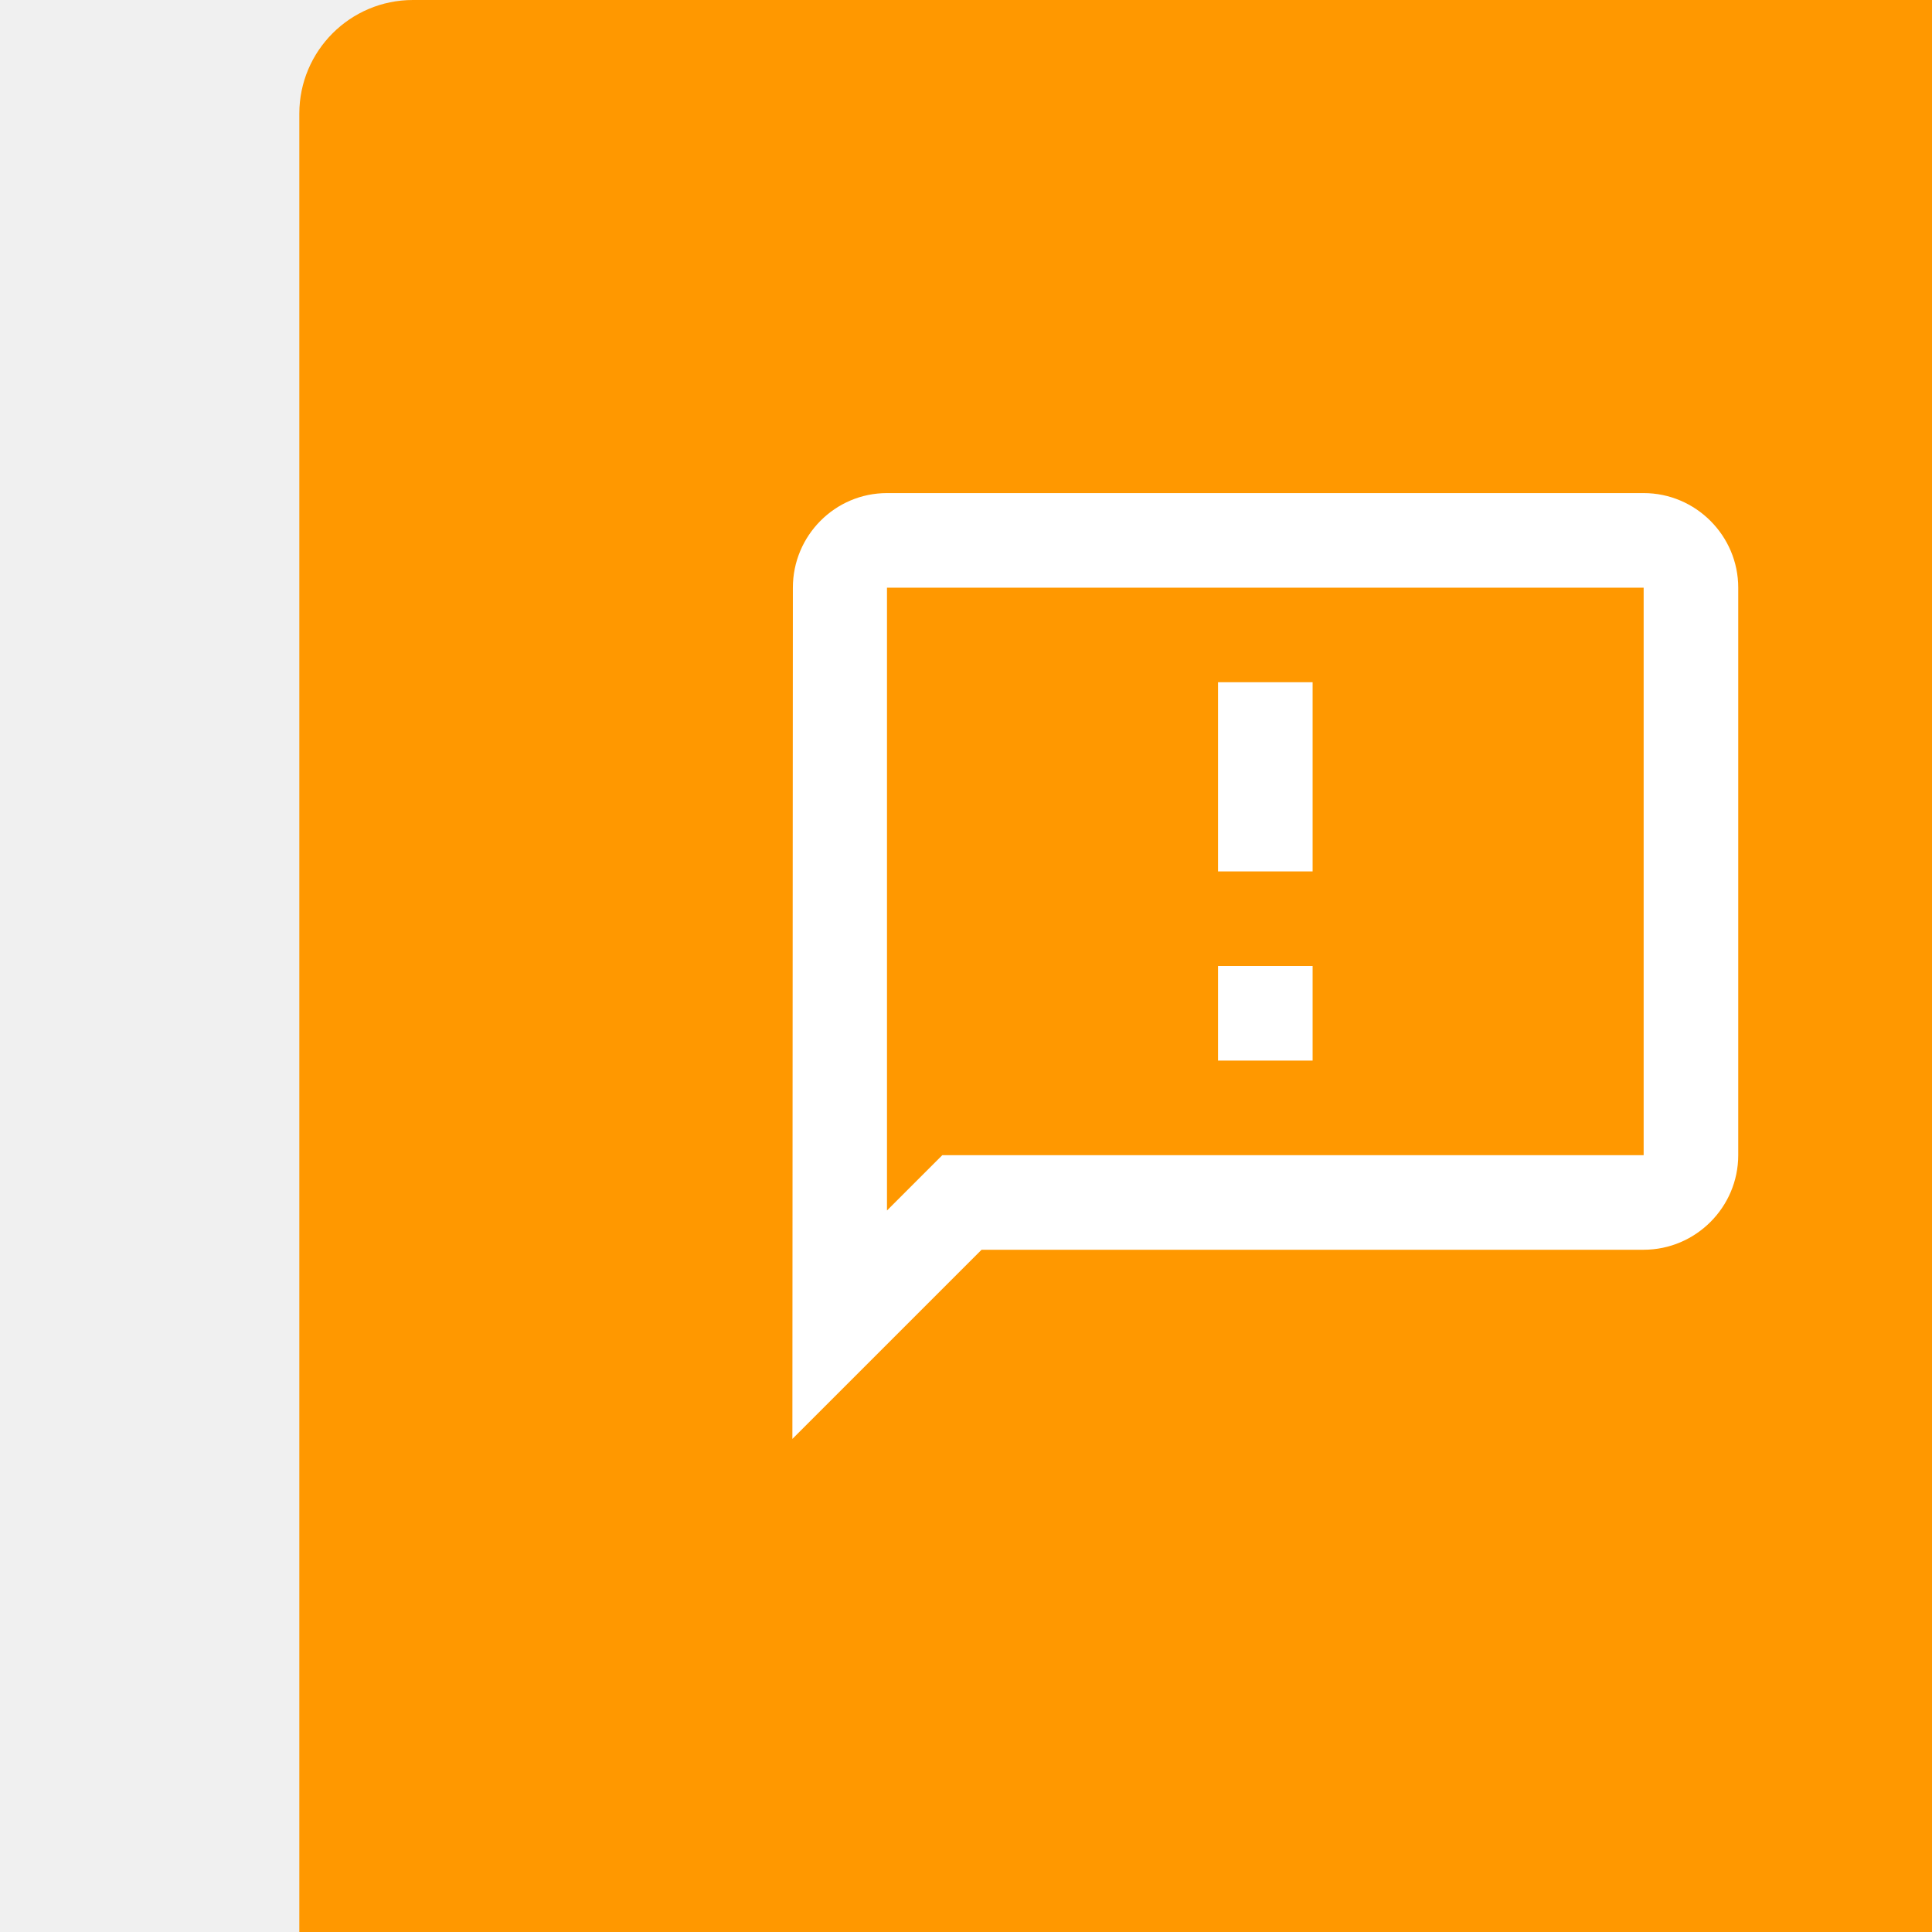
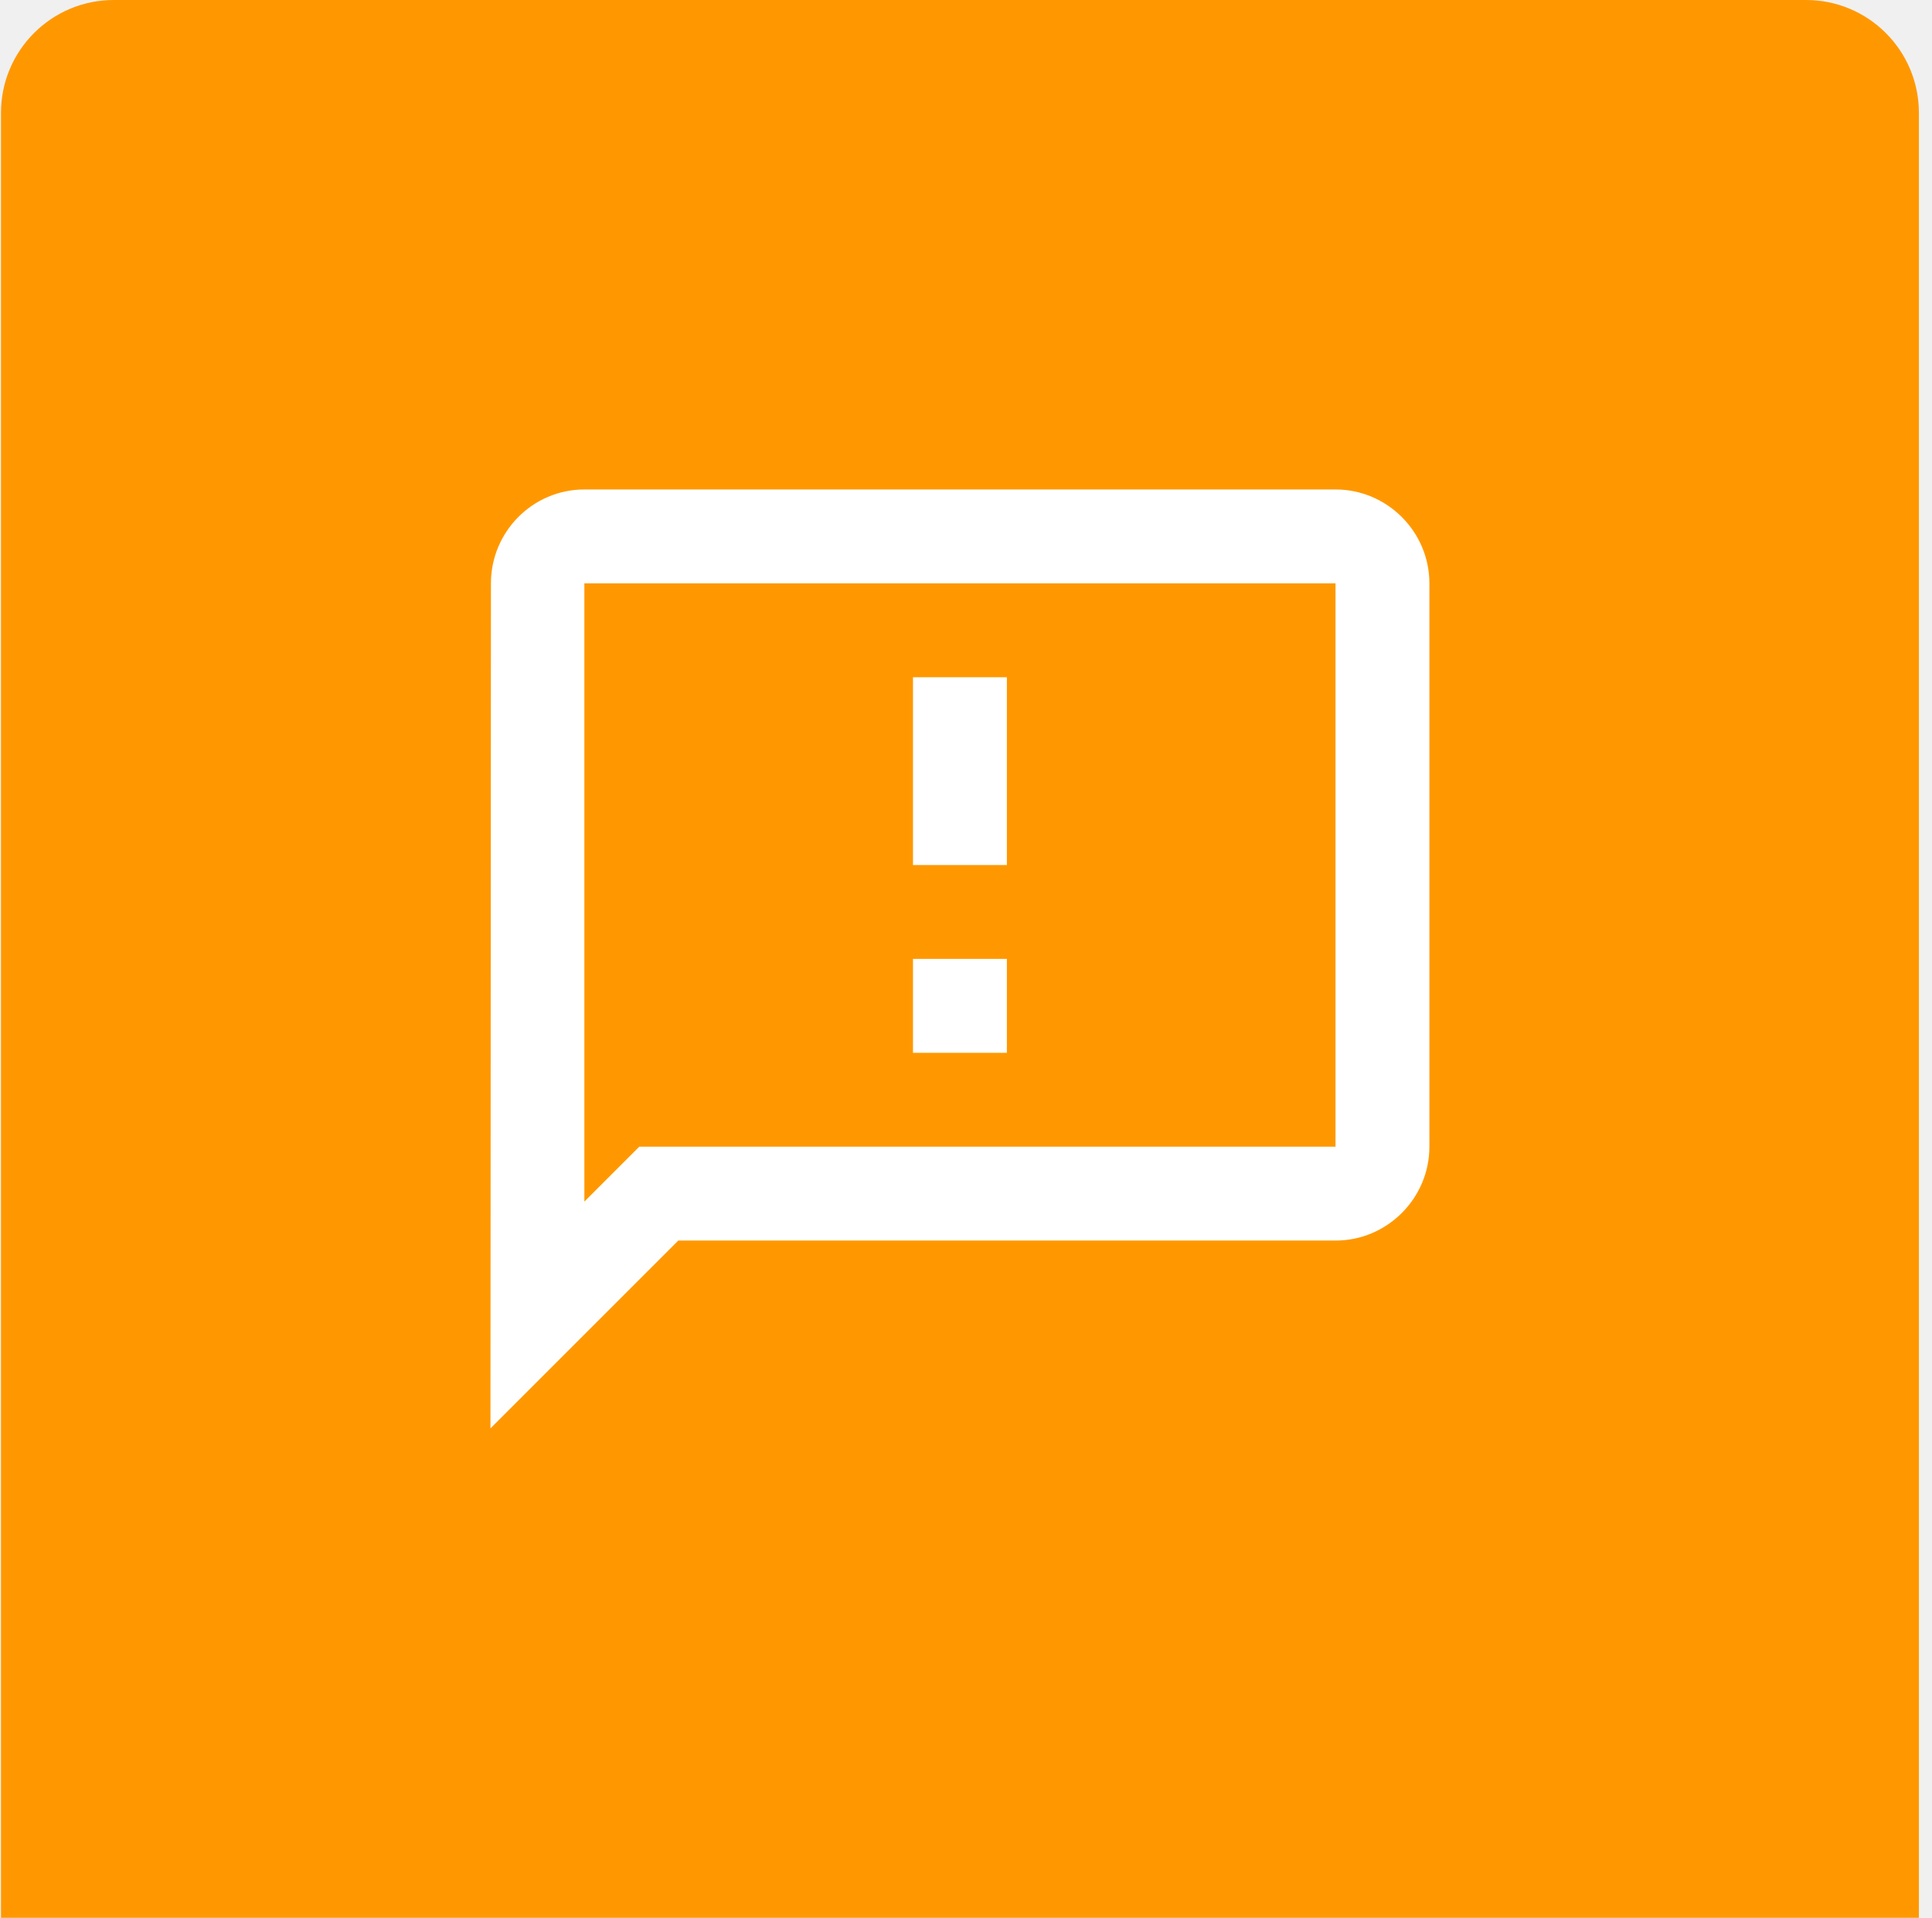
- <svg xmlns="http://www.w3.org/2000/svg" width="136" height="136" viewBox="0 0 94 136" fill="none">
+ <svg xmlns="http://www.w3.org/2000/svg" width="137" height="136" viewBox="0 0 137 136" fill="none">
  <path d="M0.07 8C0.07 3.582 3.651 0 8.07 0H128.07C132.488 0 136.07 3.582 136.07 8V136H0.07V8Z" fill="#FF9800" />
-   <path d="M94.702 34.71H41.438C37.776 34.71 34.813 37.706 34.813 41.368L34.779 101.29L48.096 87.974H94.702C98.364 87.974 101.36 84.978 101.36 81.316V41.368C101.36 37.706 98.364 34.71 94.702 34.71ZM94.702 81.316H45.333L43.368 83.28L41.438 85.211V41.368H94.702V81.316ZM64.741 68H71.399V74.658H64.741V68ZM64.741 48.026H71.399V61.342H64.741V48.026Z" fill="white" />
+   <path d="M94.702 34.71H41.438C37.776 34.71 34.813 37.706 34.813 41.368L34.779 101.29L48.096 87.974H94.702C98.364 87.974 101.36 84.978 101.36 81.316V41.368C101.36 37.706 98.364 34.71 94.702 34.71ZM94.702 81.316H45.332L43.368 83.28L41.438 85.211V41.368H94.702V81.316ZM64.741 68H71.399V74.658H64.741V68ZM64.741 48.026H71.399V61.342H64.741V48.026Z" fill="white" />
</svg>
